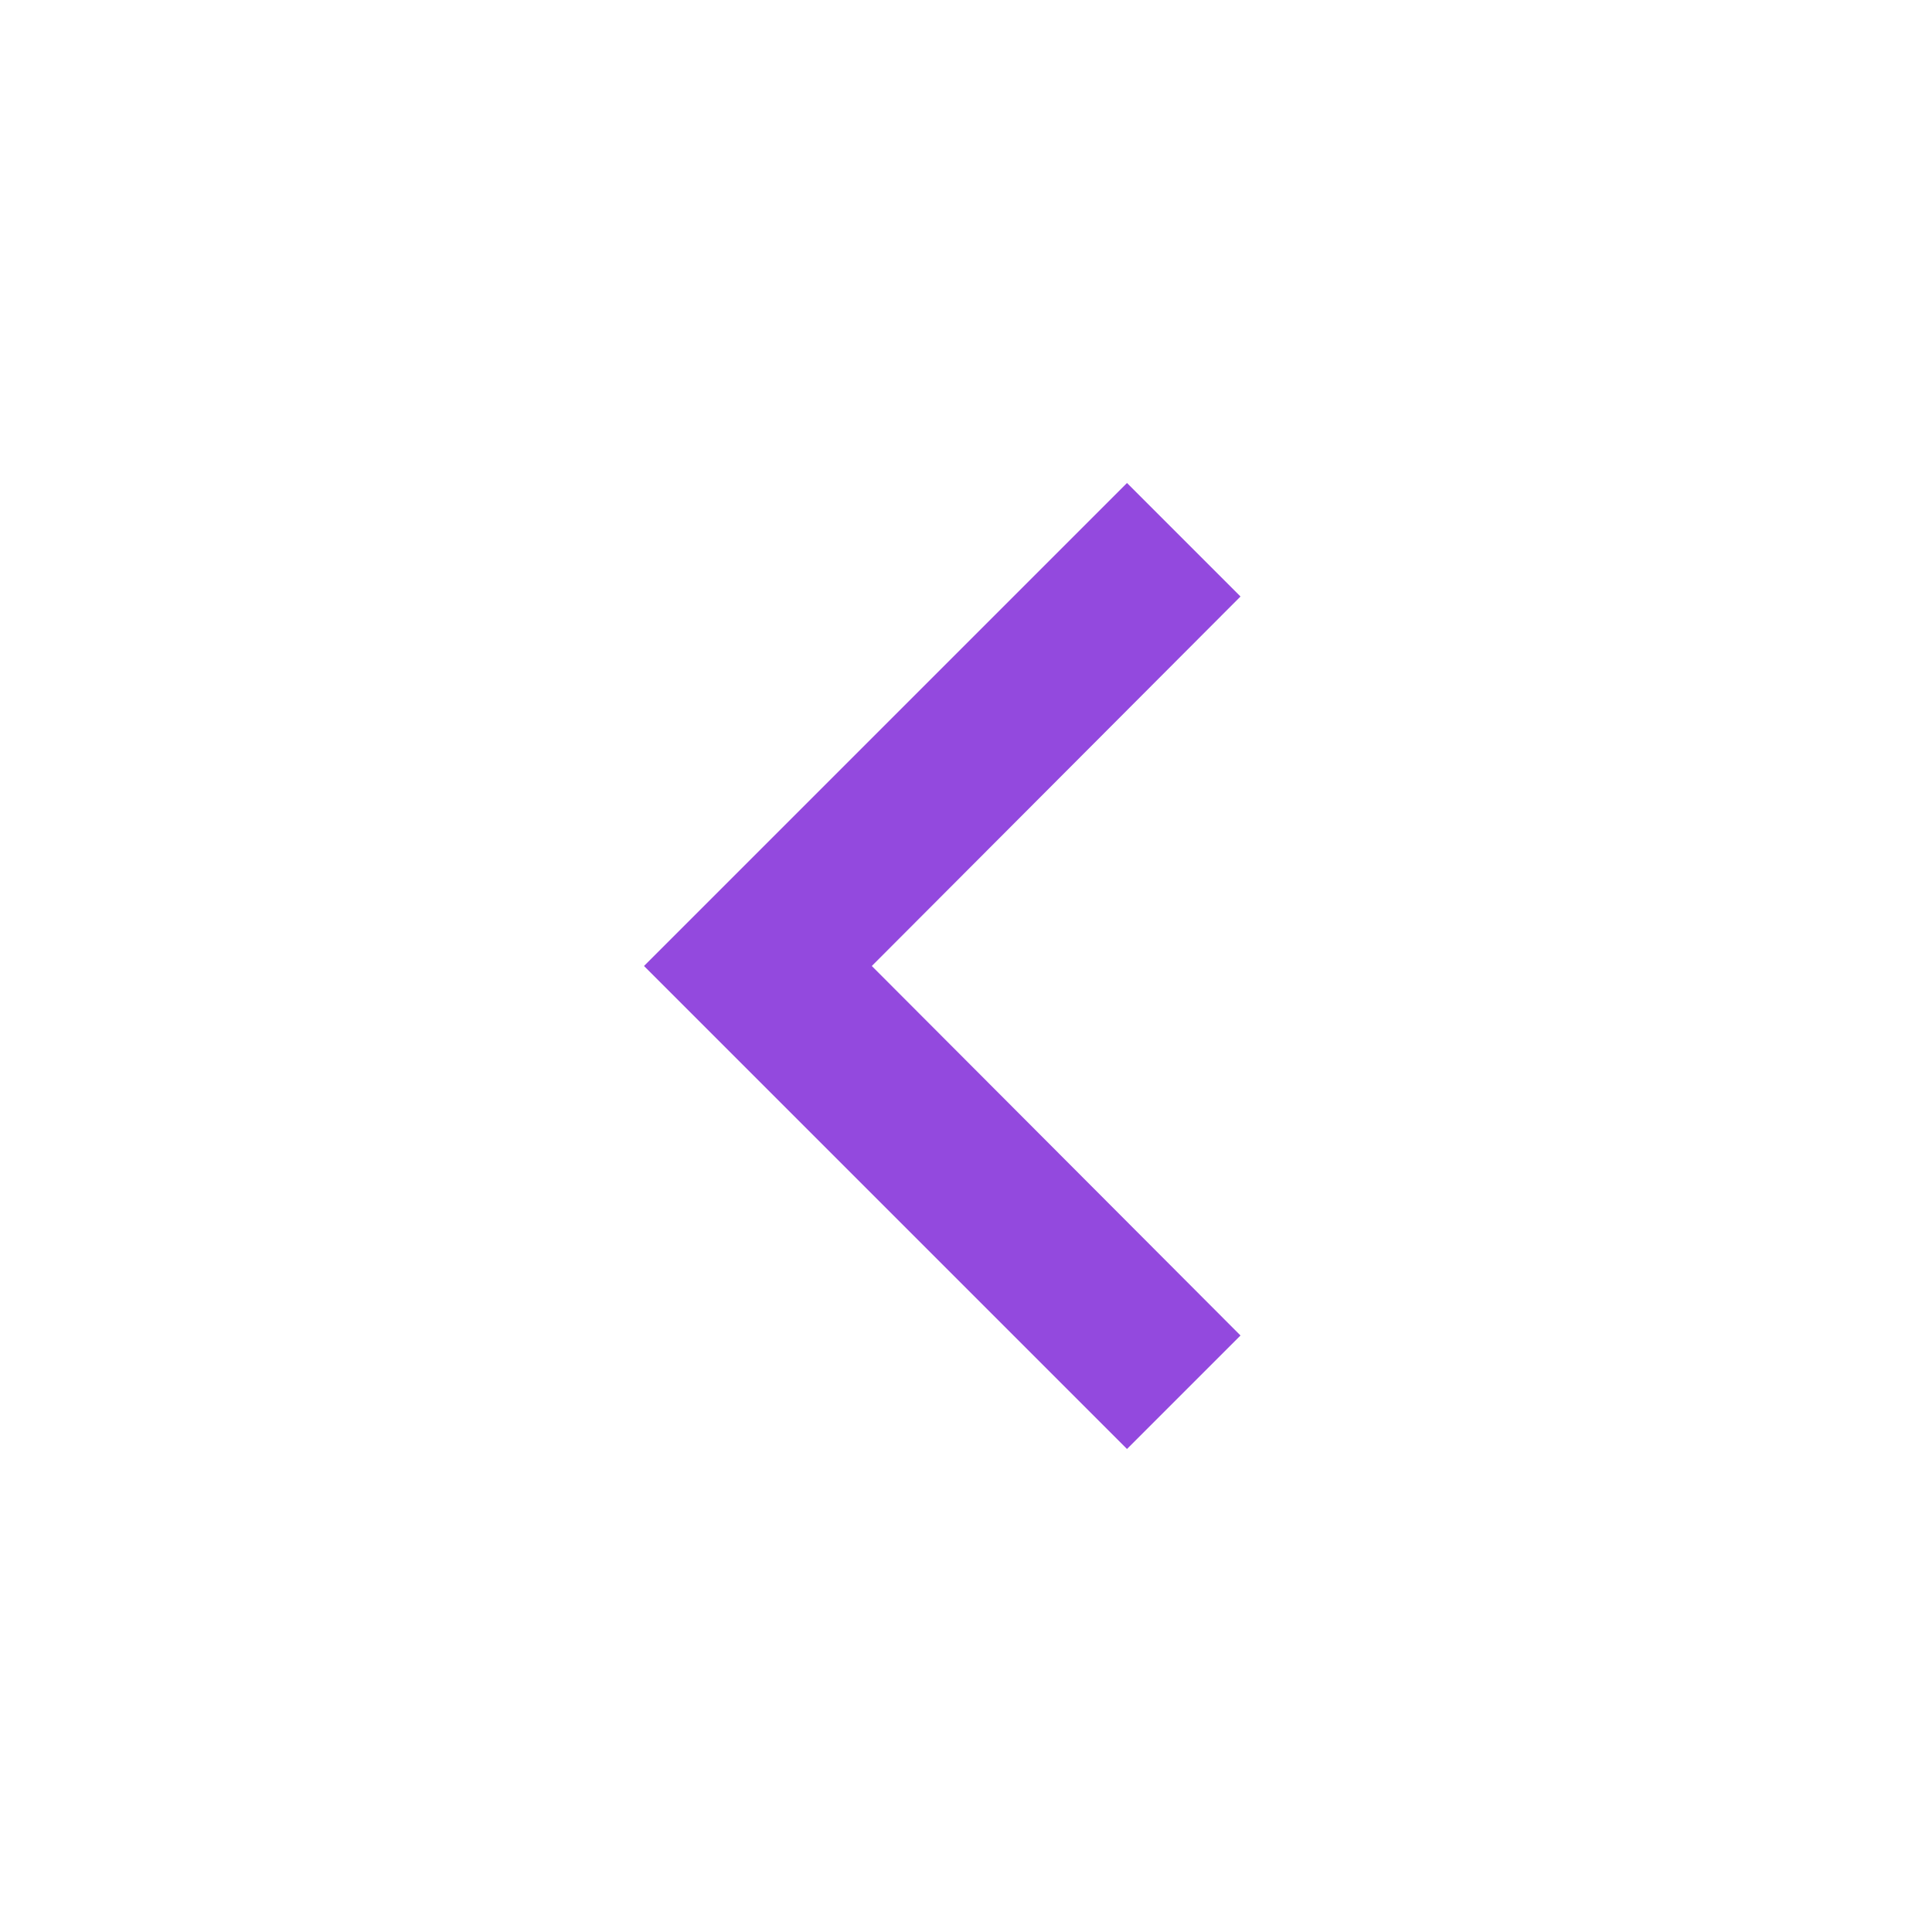
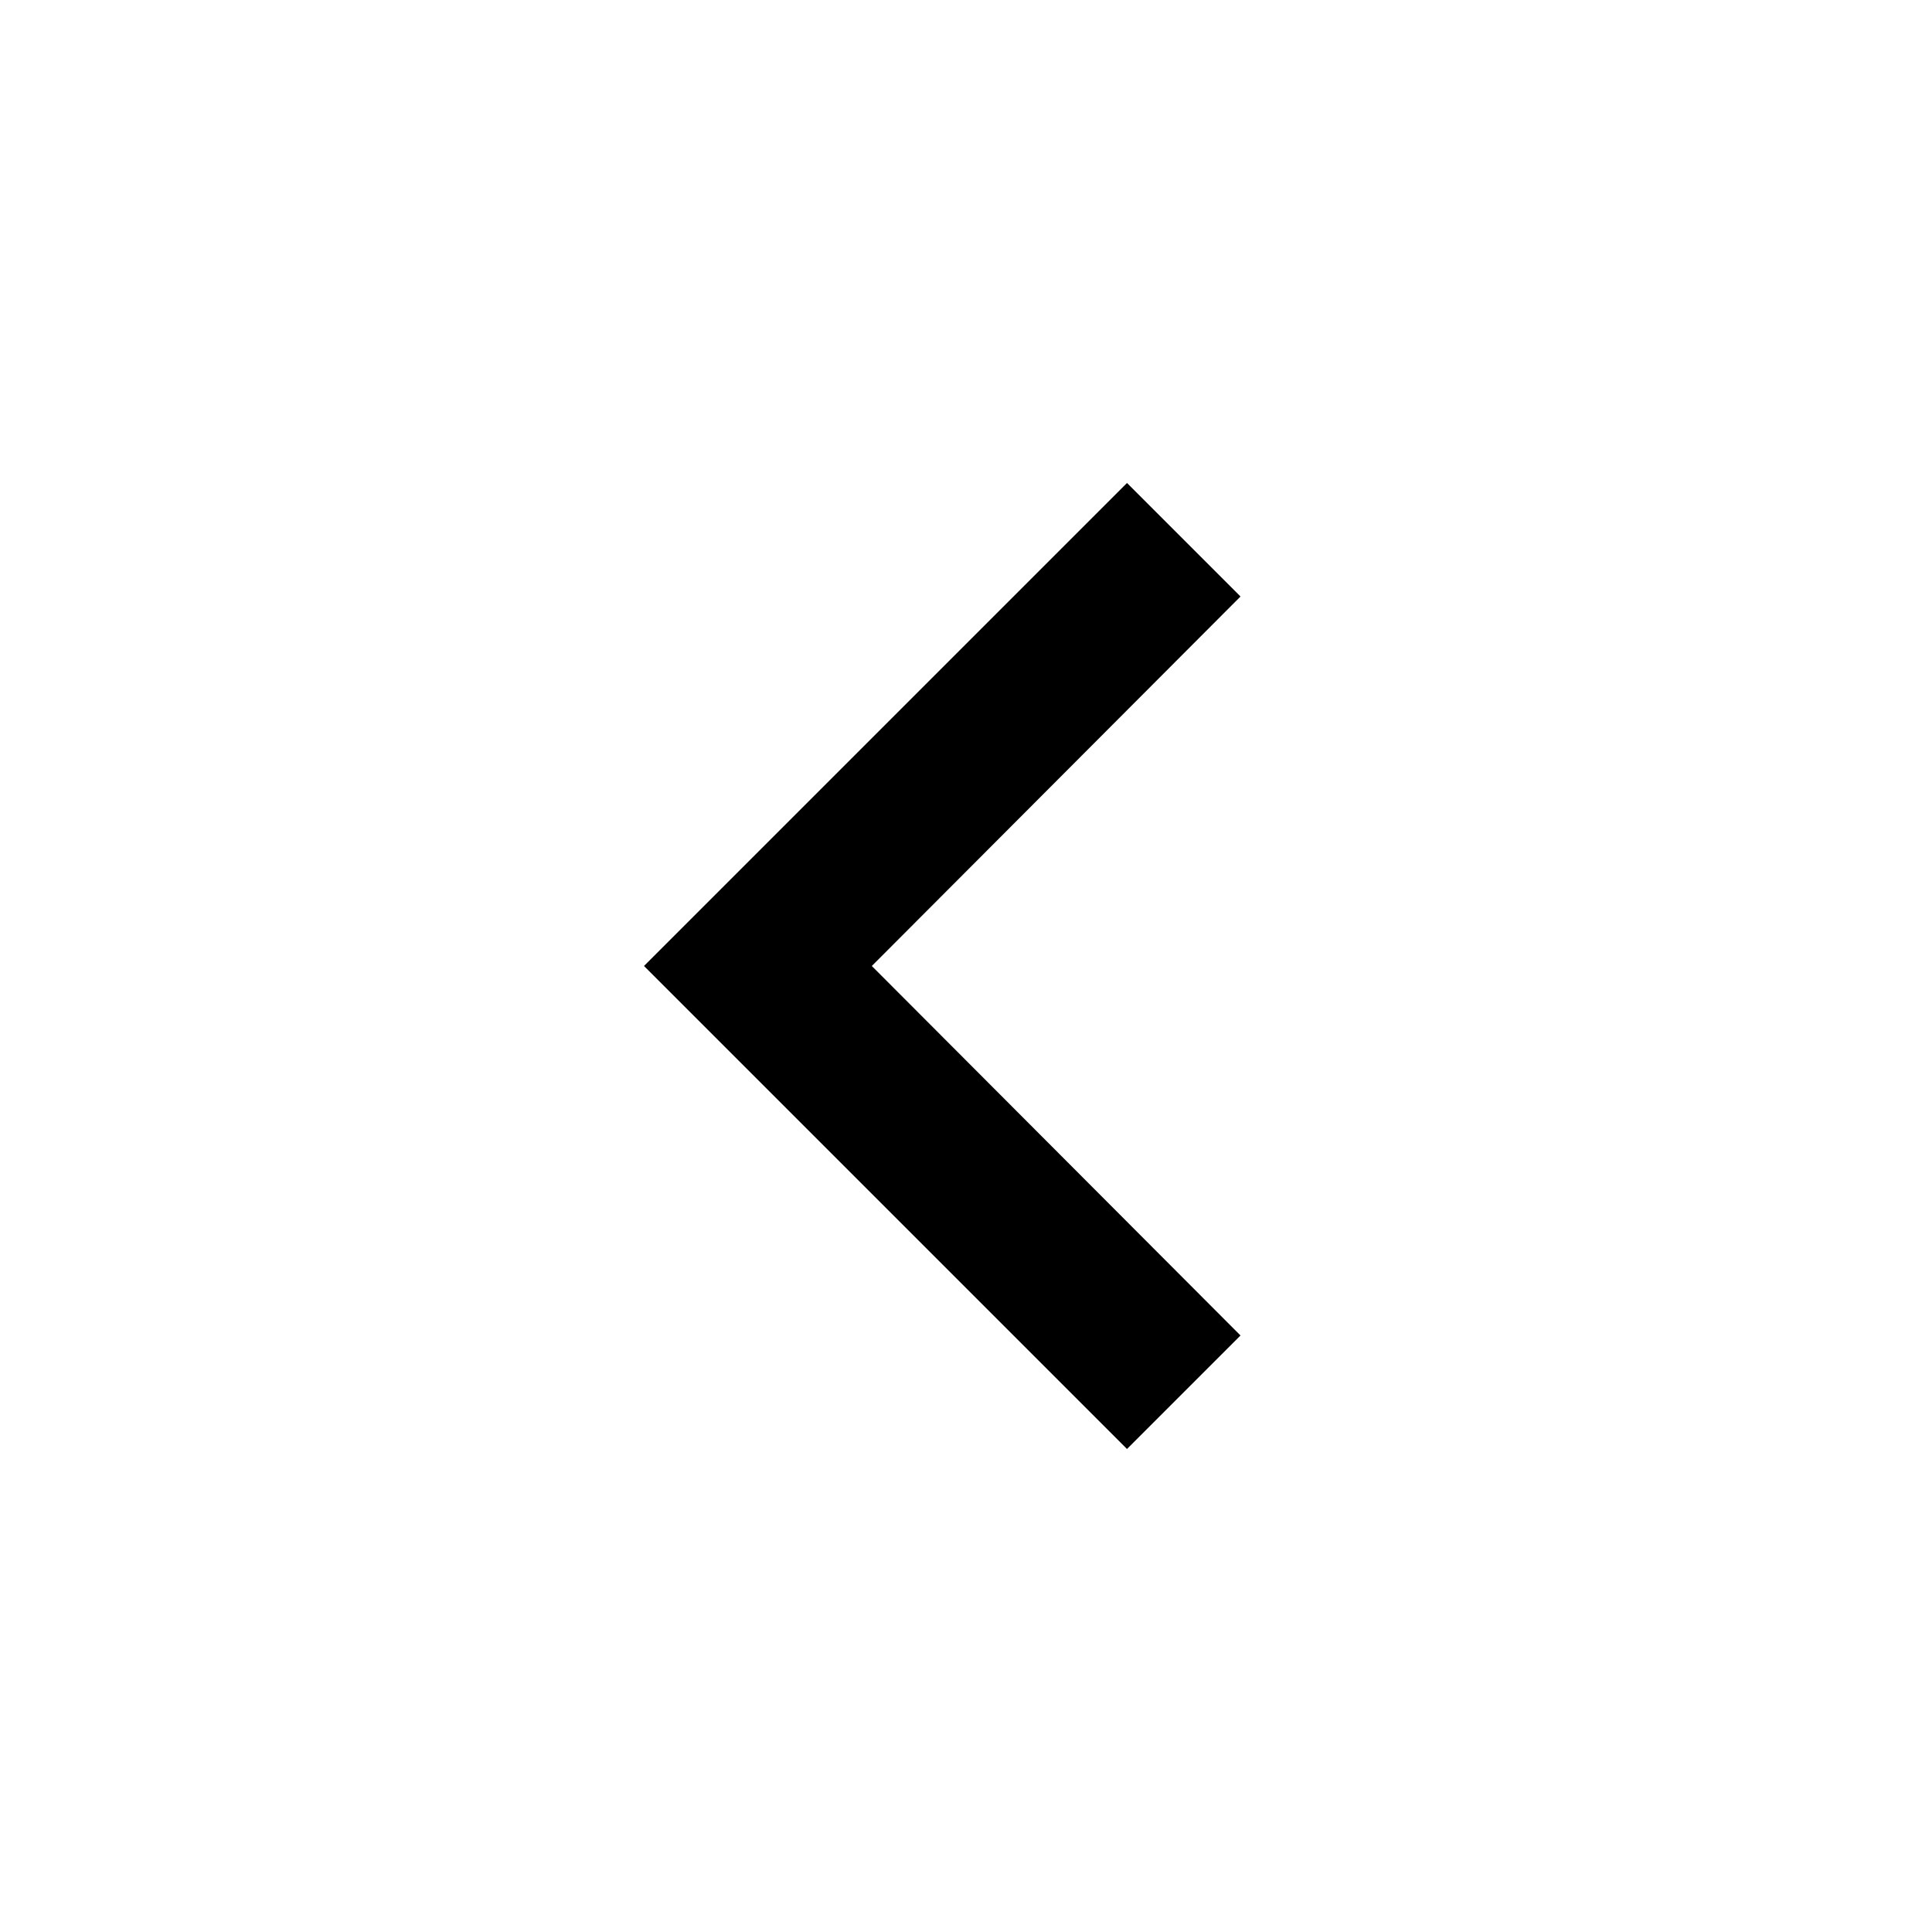
<svg xmlns="http://www.w3.org/2000/svg" id="icon_nav_back" width="24" height="24" viewBox="0 0 24 24">
  <path id="Path_873" data-name="Path 873" d="M0,0H24V24H0Z" fill="none" />
-   <path id="Path_874" data-name="Path 874" d="M15.41,7.41,14,6,8,12l6,6,1.41-1.41L10.83,12Z" fill="#9349de" />
+   <path id="Path_874" data-name="Path 874" d="M15.41,7.41,14,6,8,12l6,6,1.41-1.41L10.83,12Z" />
</svg>
